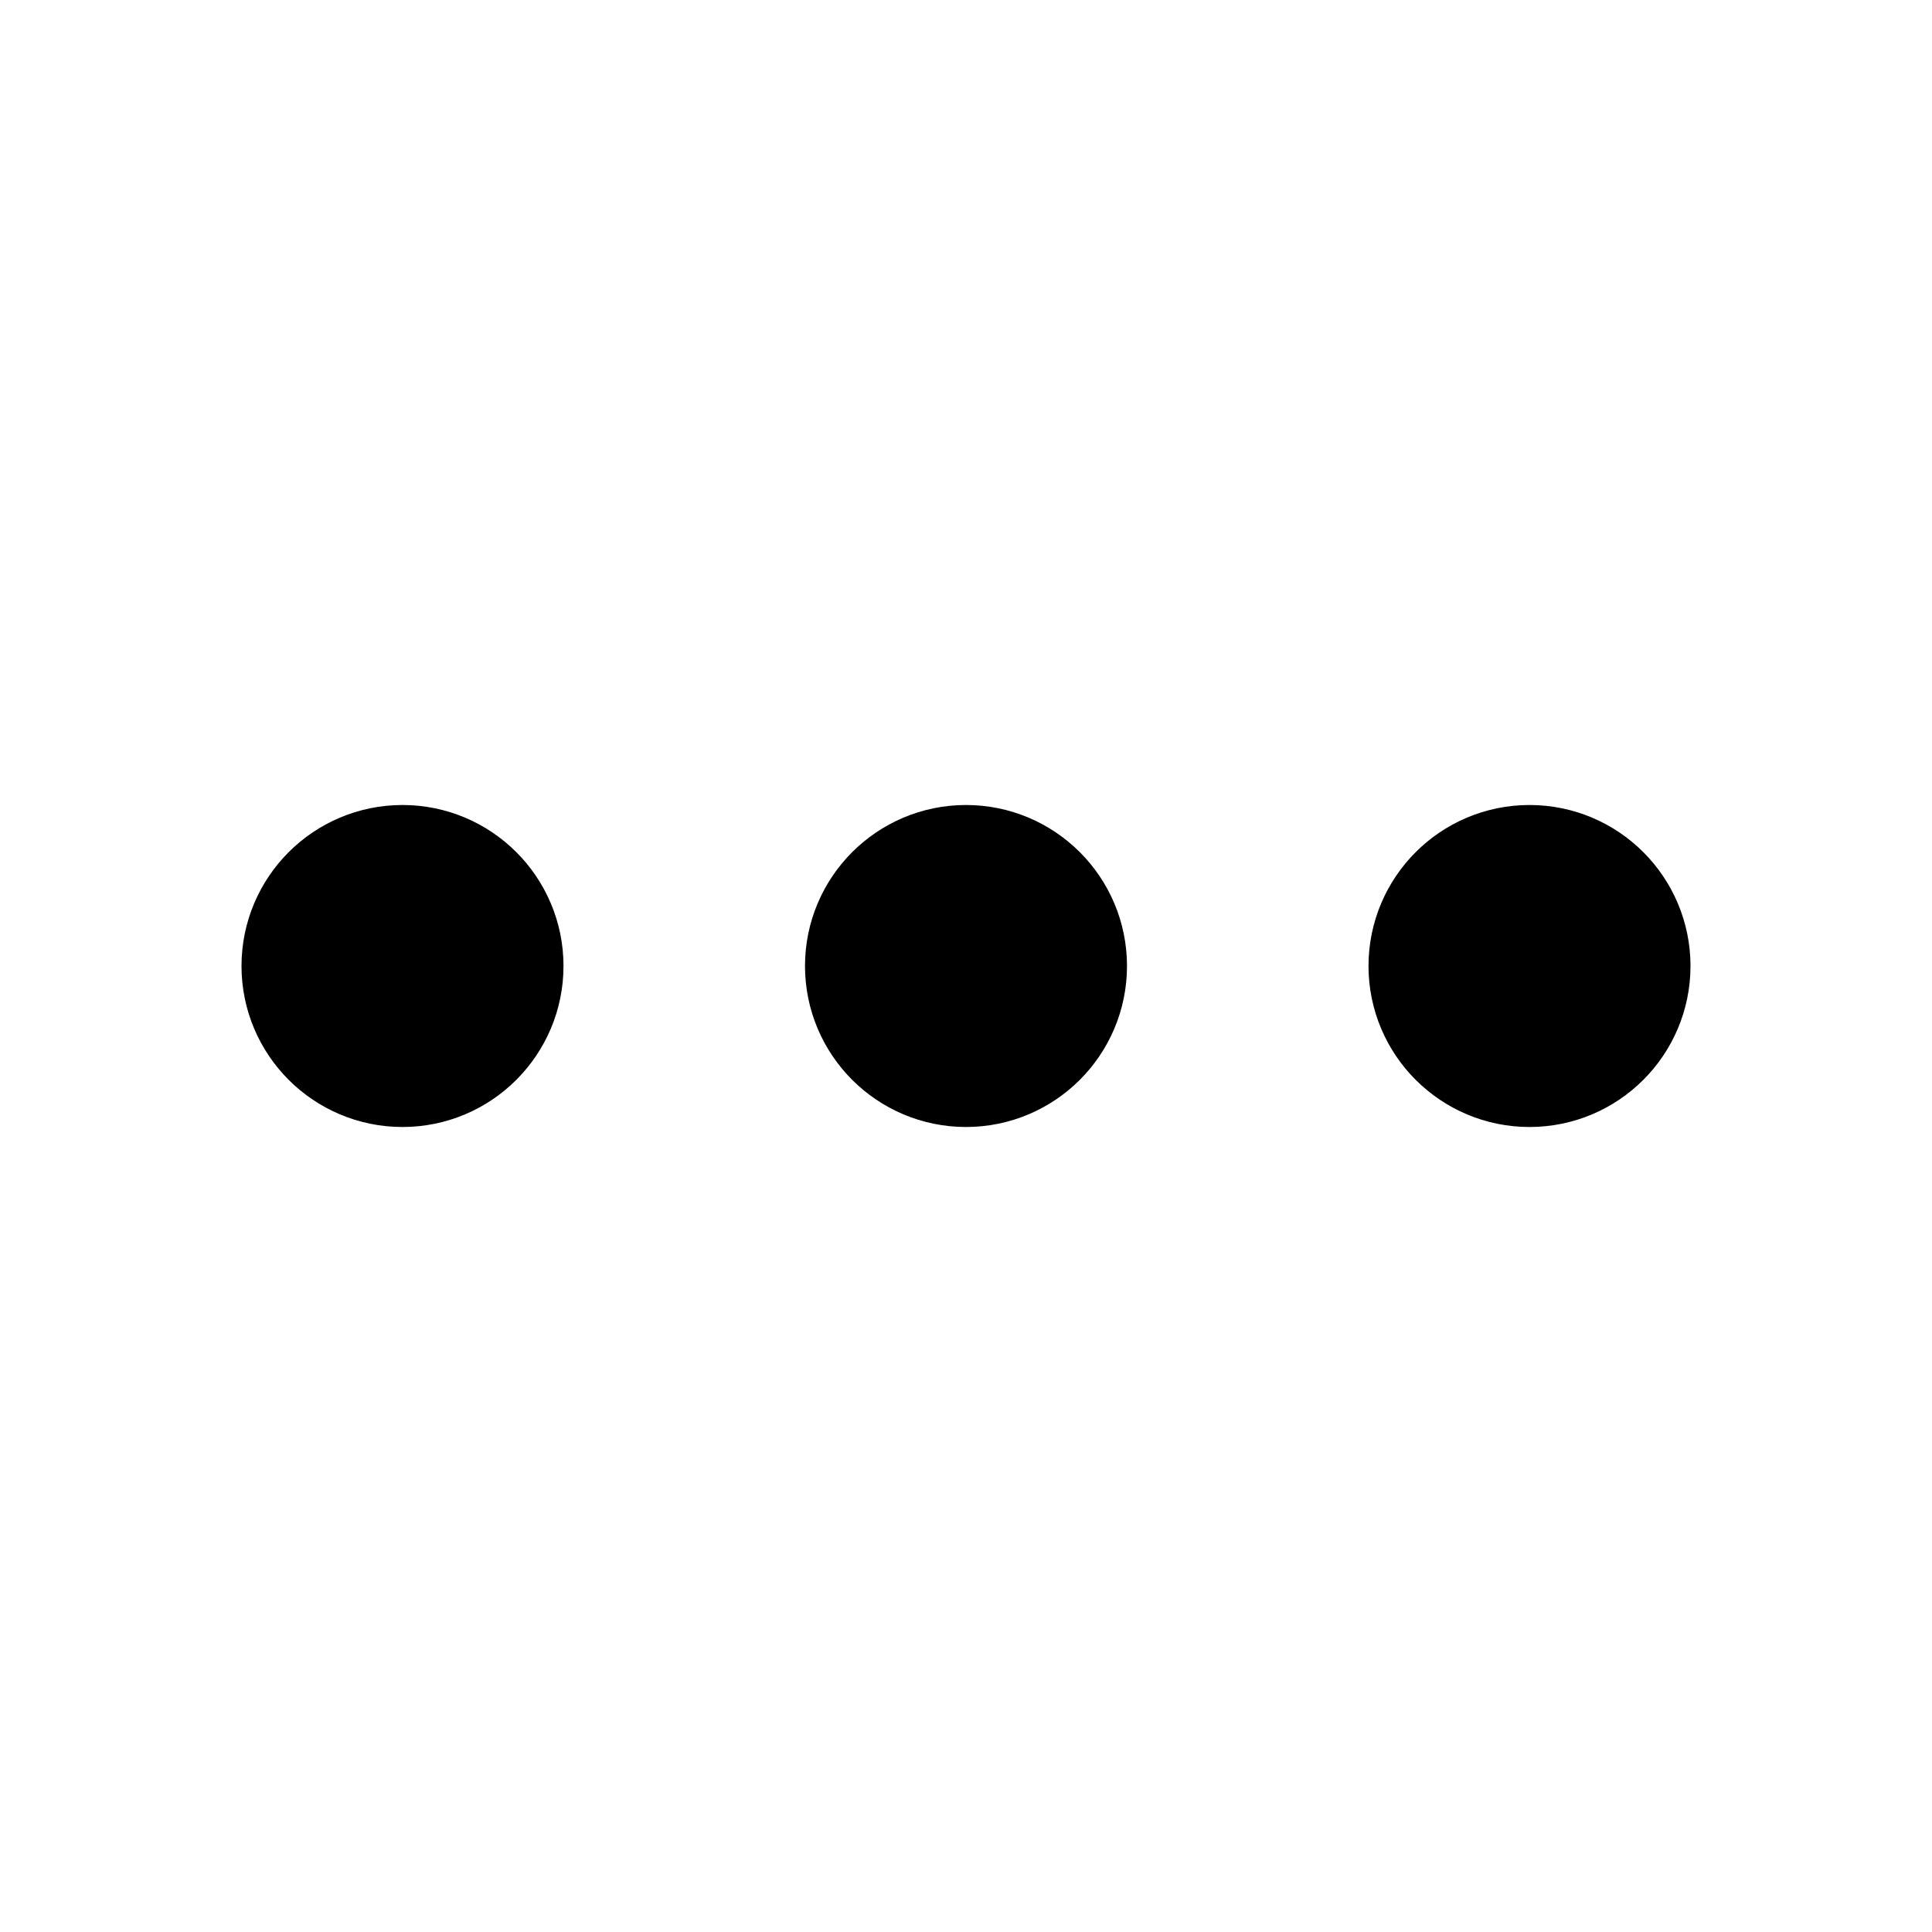
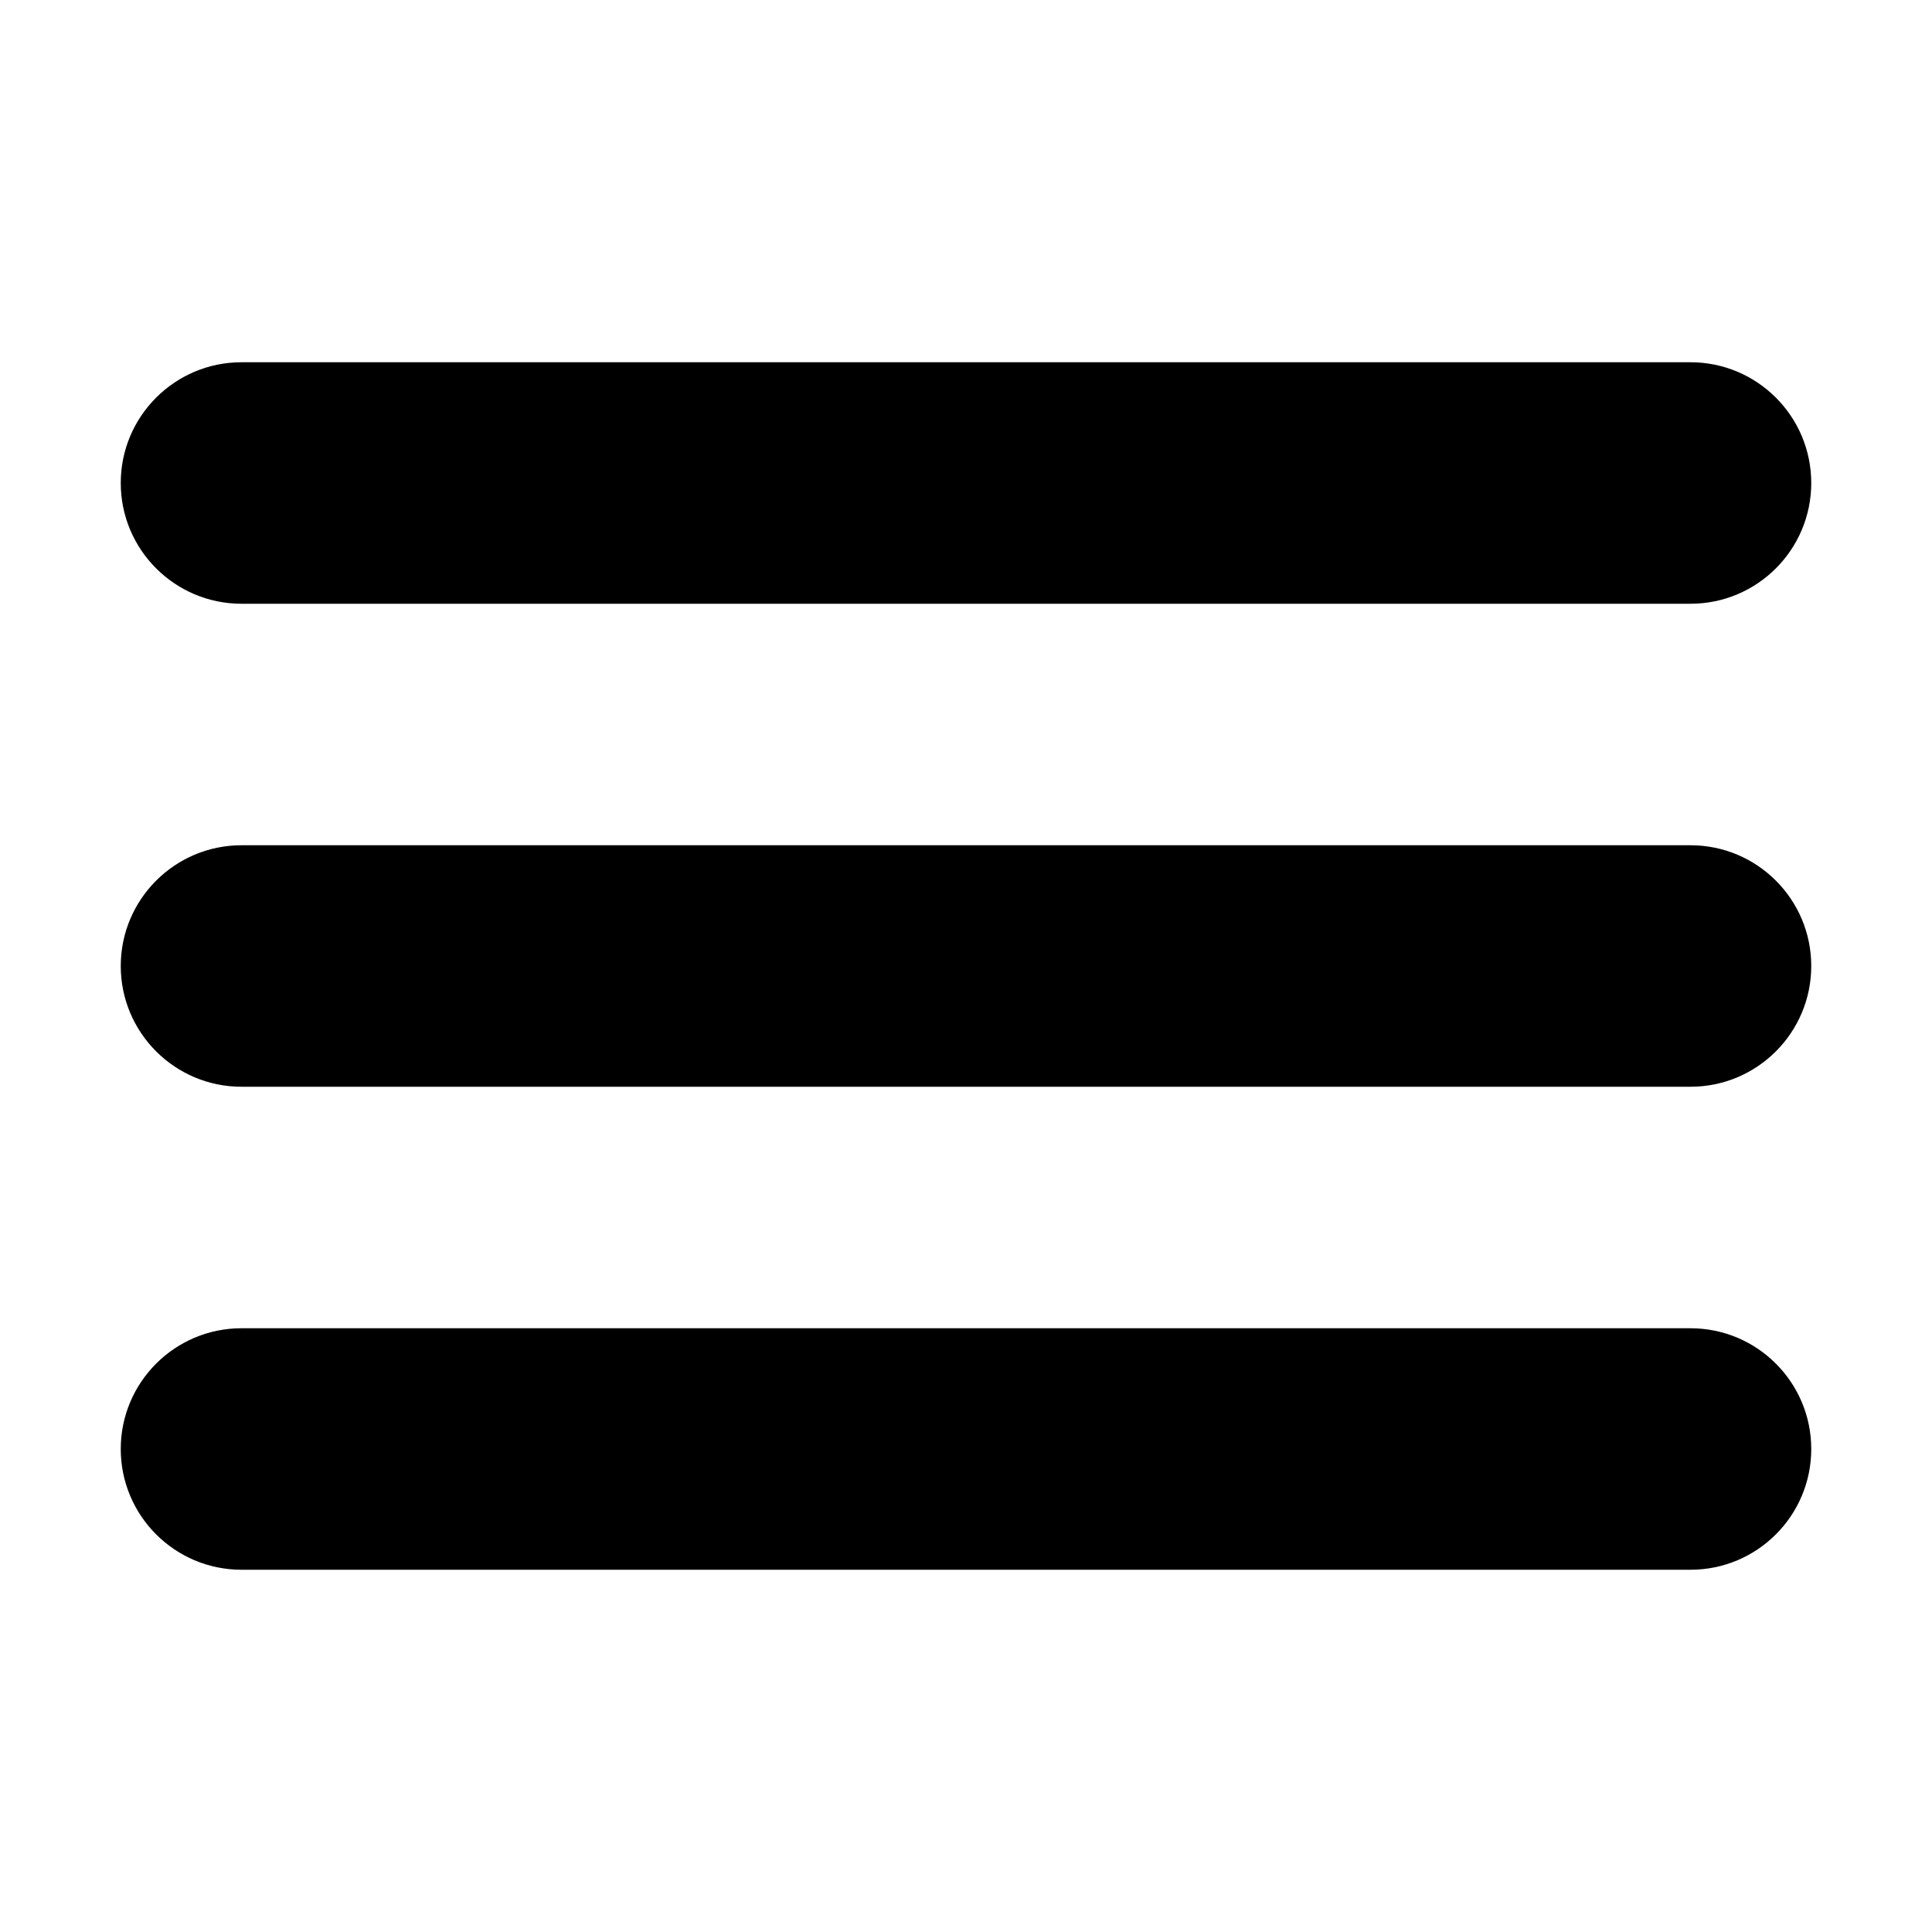
- <svg xmlns="http://www.w3.org/2000/svg" width="24" height="24" viewBox="0 0 24 24" fill="none">
-   <path d="M12 13C12.552 13 13 12.552 13 12C13 11.448 12.552 11 12 11C11.448 11 11 11.448 11 12C11 12.552 11.448 13 12 13Z" stroke="black" stroke-width="2" stroke-linecap="round" stroke-linejoin="round" />
-   <path d="M19 13C19.552 13 20 12.552 20 12C20 11.448 19.552 11 19 11C18.448 11 18 11.448 18 12C18 12.552 18.448 13 19 13Z" stroke="black" stroke-width="2" stroke-linecap="round" stroke-linejoin="round" />
-   <path d="M5 13C5.552 13 6 12.552 6 12C6 11.448 5.552 11 5 11C4.448 11 4 11.448 4 12C4 12.552 4.448 13 5 13Z" stroke="black" stroke-width="2" stroke-linecap="round" stroke-linejoin="round" />
+ <svg xmlns="http://www.w3.org/2000/svg" height="32px" id="Layer_1" style="enable-background:new 0 0 32 32;" version="1.1" viewBox="0 0 32 32" width="32px" xml:space="preserve">
+   <path d="M4,10h24c1.104,0,2-0.896,2-2s-0.896-2-2-2H4C2.896,6,2,6.896,2,8S2.896,10,4,10z M28,14H4c-1.104,0-2,0.896-2,2  s0.896,2,2,2h24c1.104,0,2-0.896,2-2S29.104,14,28,14z M28,22H4c-1.104,0-2,0.896-2,2s0.896,2,2,2h24c1.104,0,2-0.896,2-2  S29.104,22,28,22z" />
</svg>
